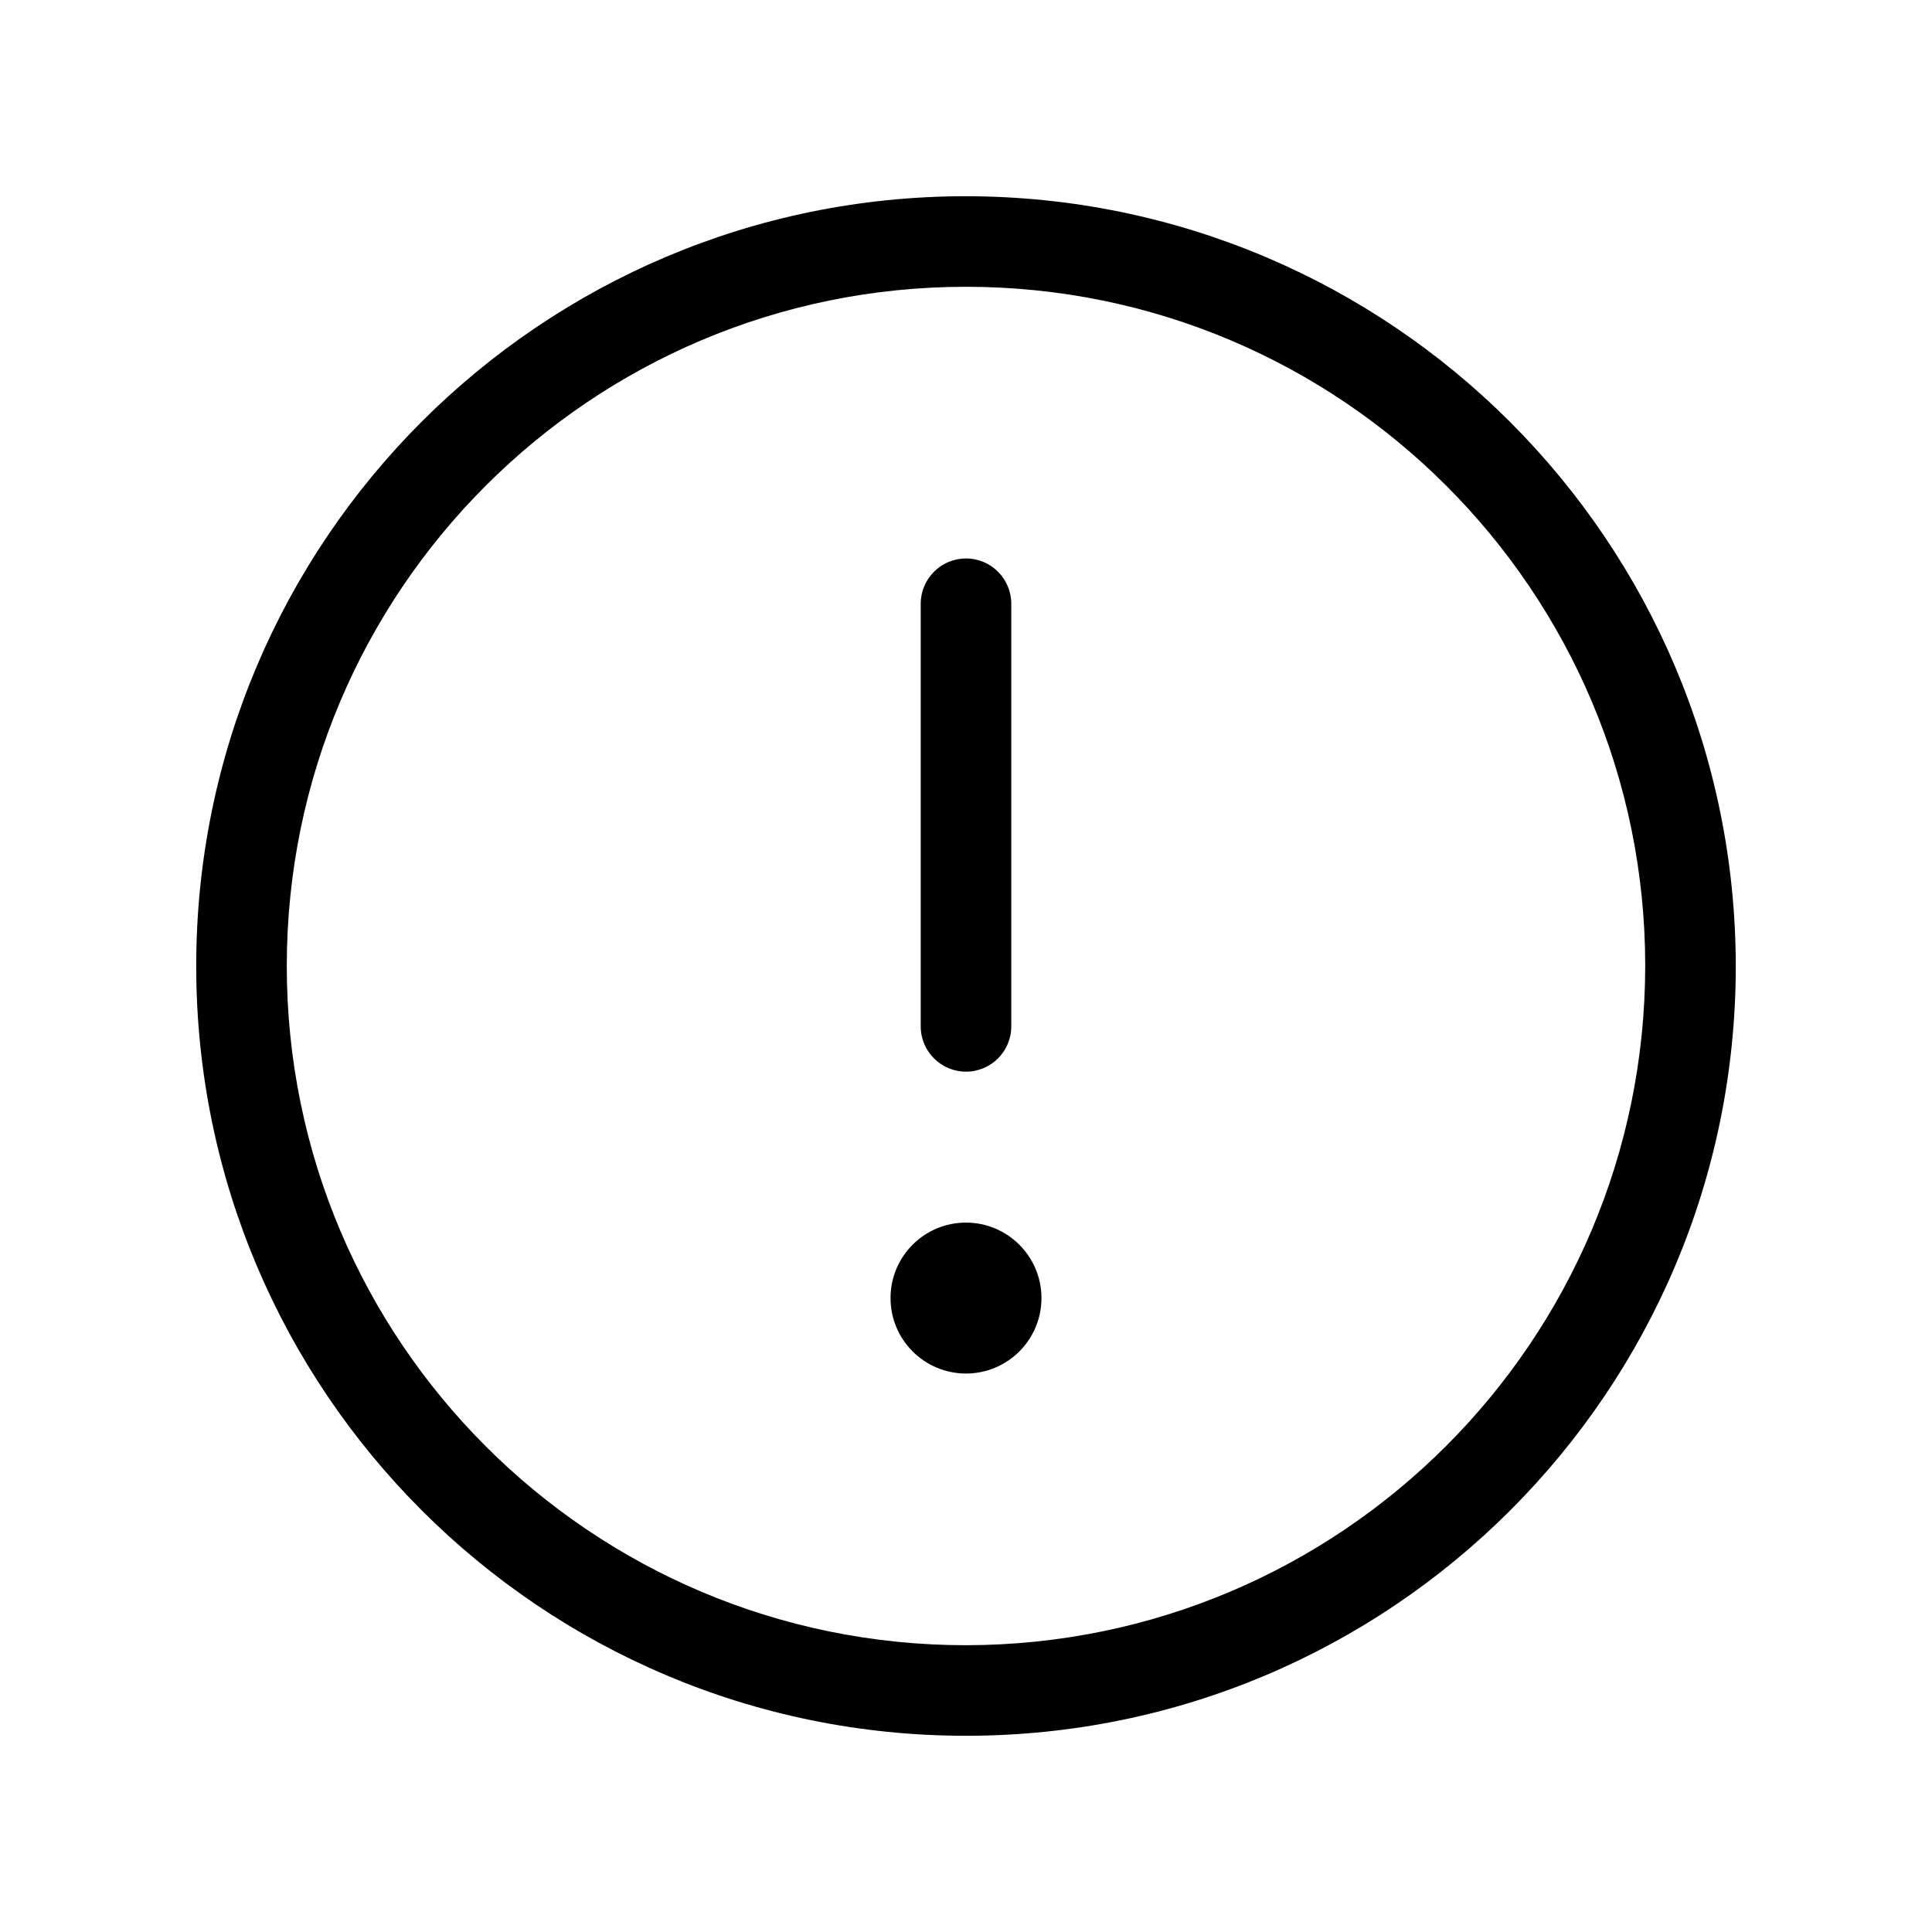
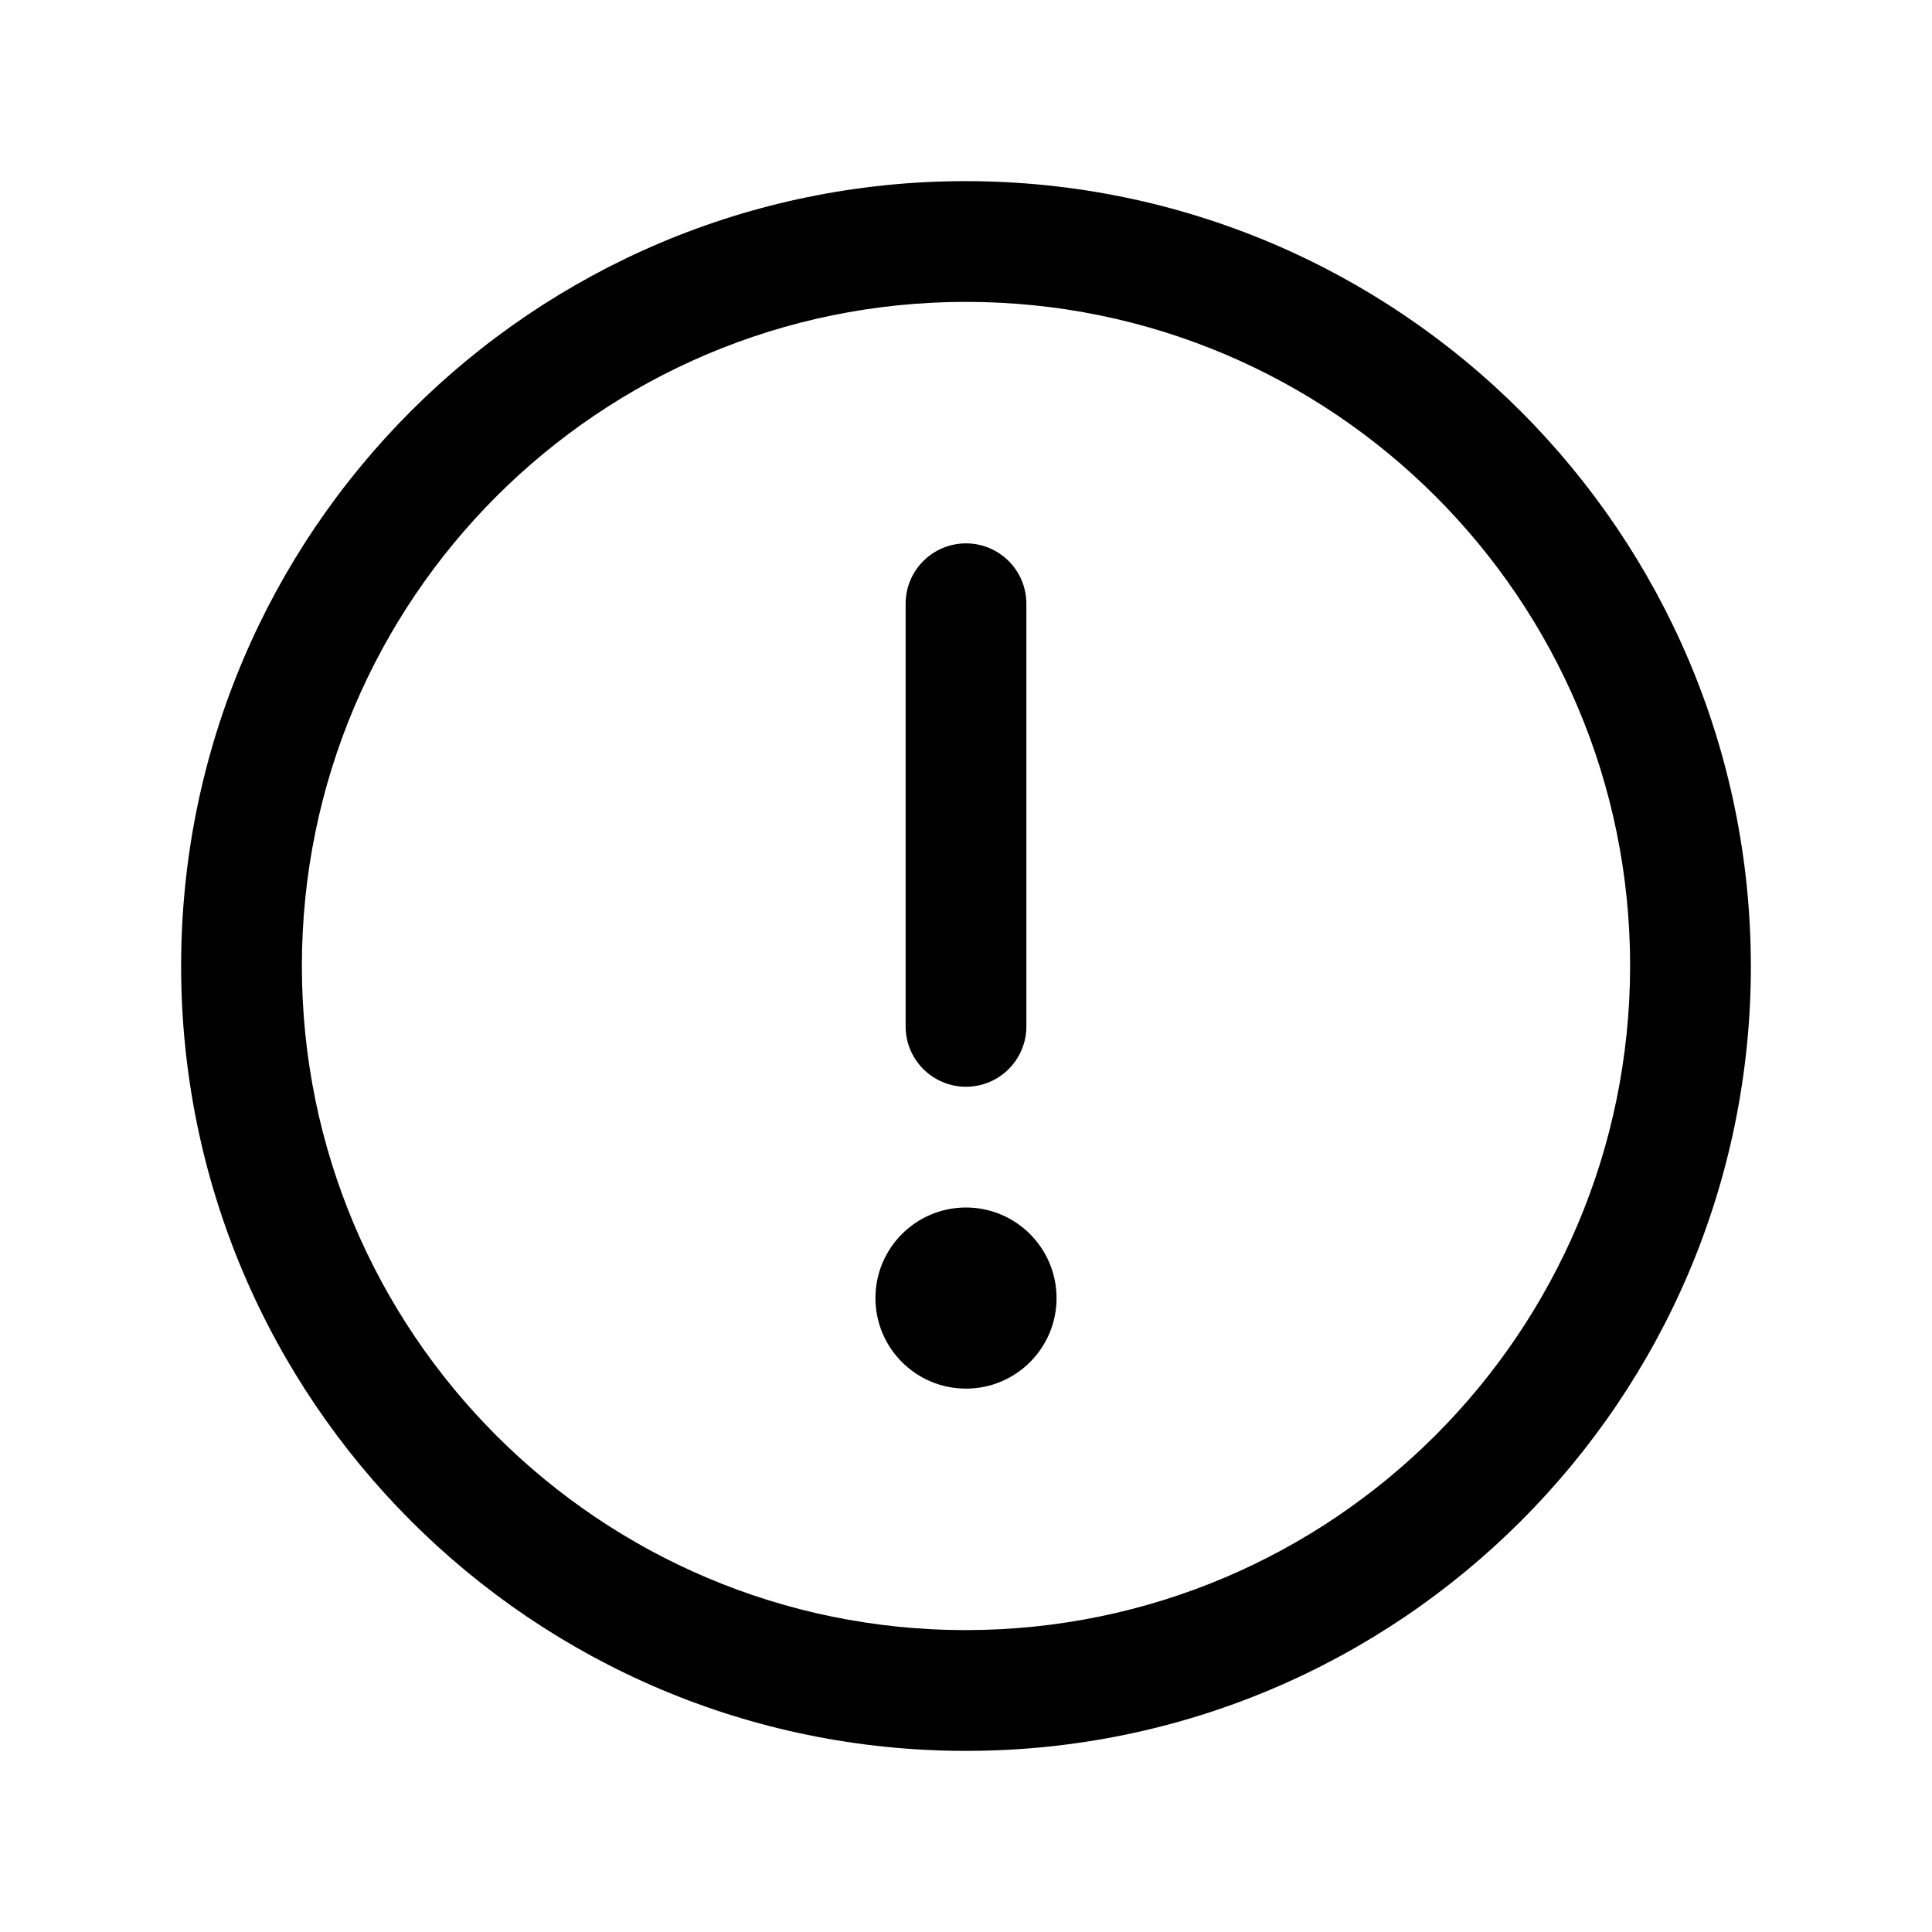
<svg xmlns="http://www.w3.org/2000/svg" id="Flat" viewBox="0 0 256 256">
-   <path d="M128,26a102,102,0,1,0,102,102A102.115,102.115,0,0,0,128,26Zm0,192a90,90,0,1,1,90-90A90.102,90.102,0,0,1,128,218Zm-6-82v-56a6,6,0,1,1,12,0v56a6,6,0,1,1-12,0Zm16,36a10,10,0,1,1-10-10A10.011,10.011,0,0,1,138,172Z" />
+   <path d="M128,24a104,104,0,1,0,104,104A104.118,104.118,0,0,0,128,24Zm0,192a88,88,0,1,1,88-88A88.1,88.1,0,0,1,128,216Zm-8-80v-56a8,8,0,1,1,16,0v56a8,8,0,1,1-16,0Zm20,36a12,12,0,1,1-12-12A12.013,12.013,0,0,1,140,172Z" />
</svg>
